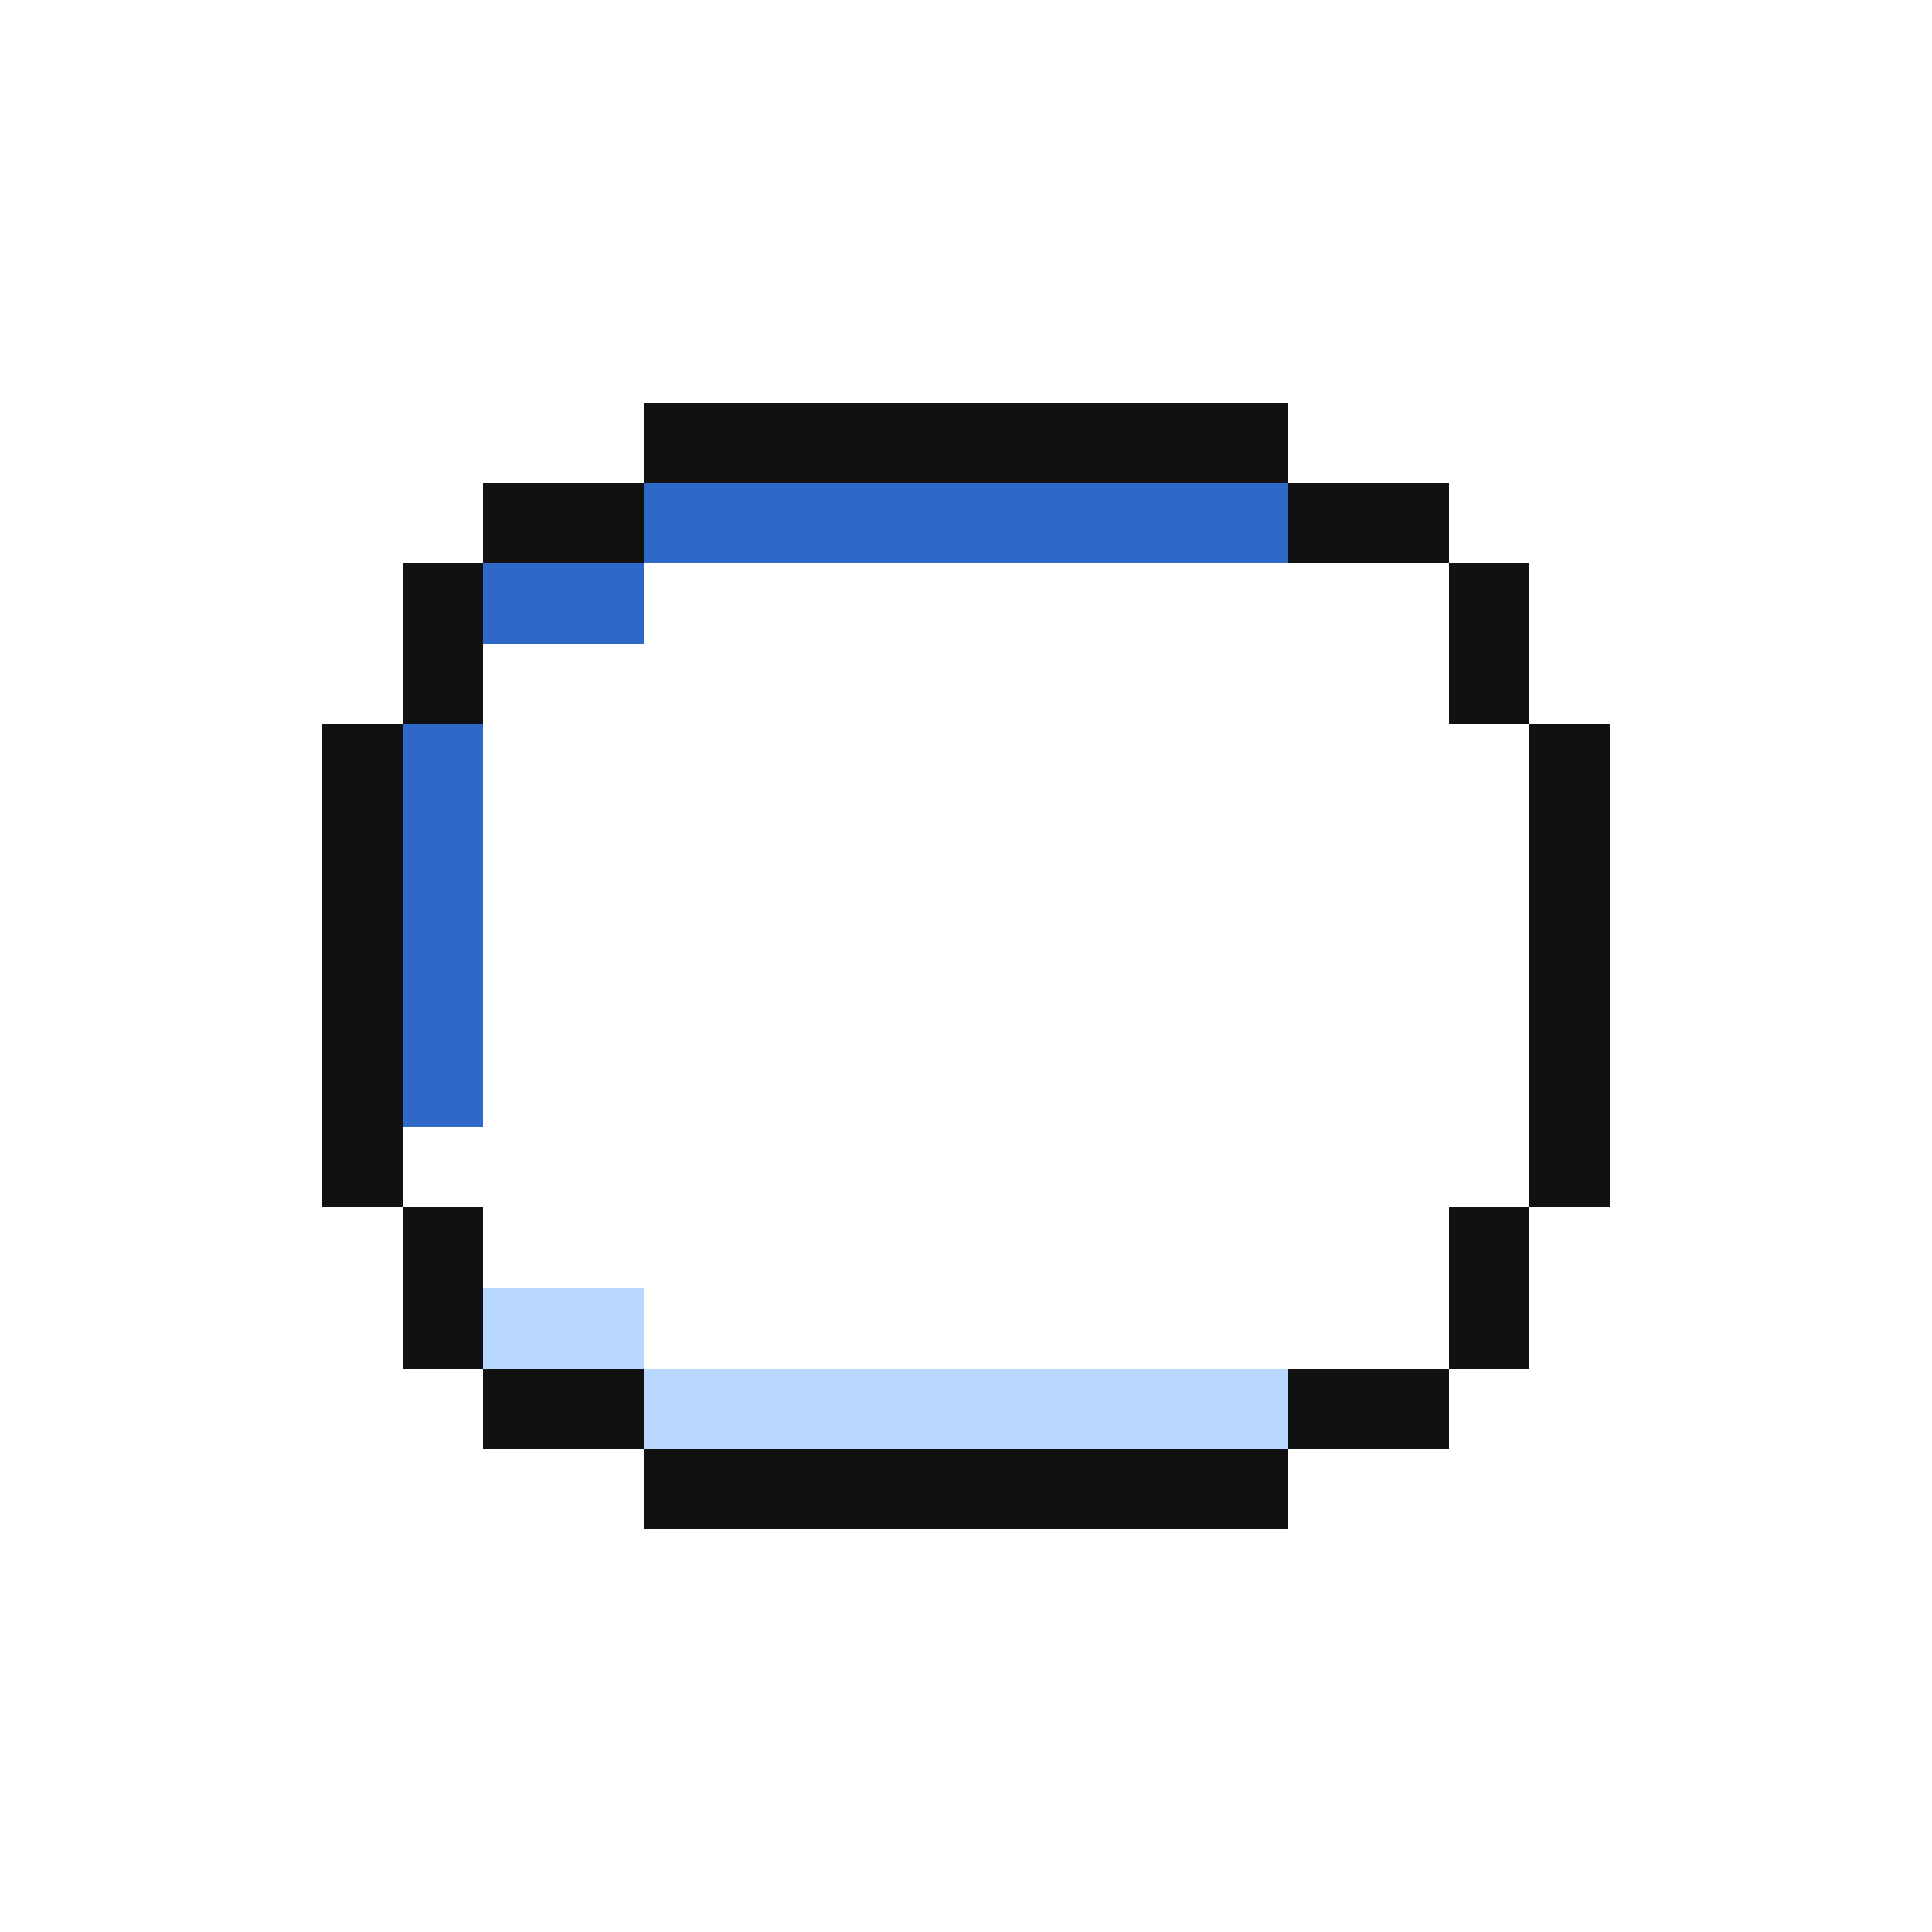
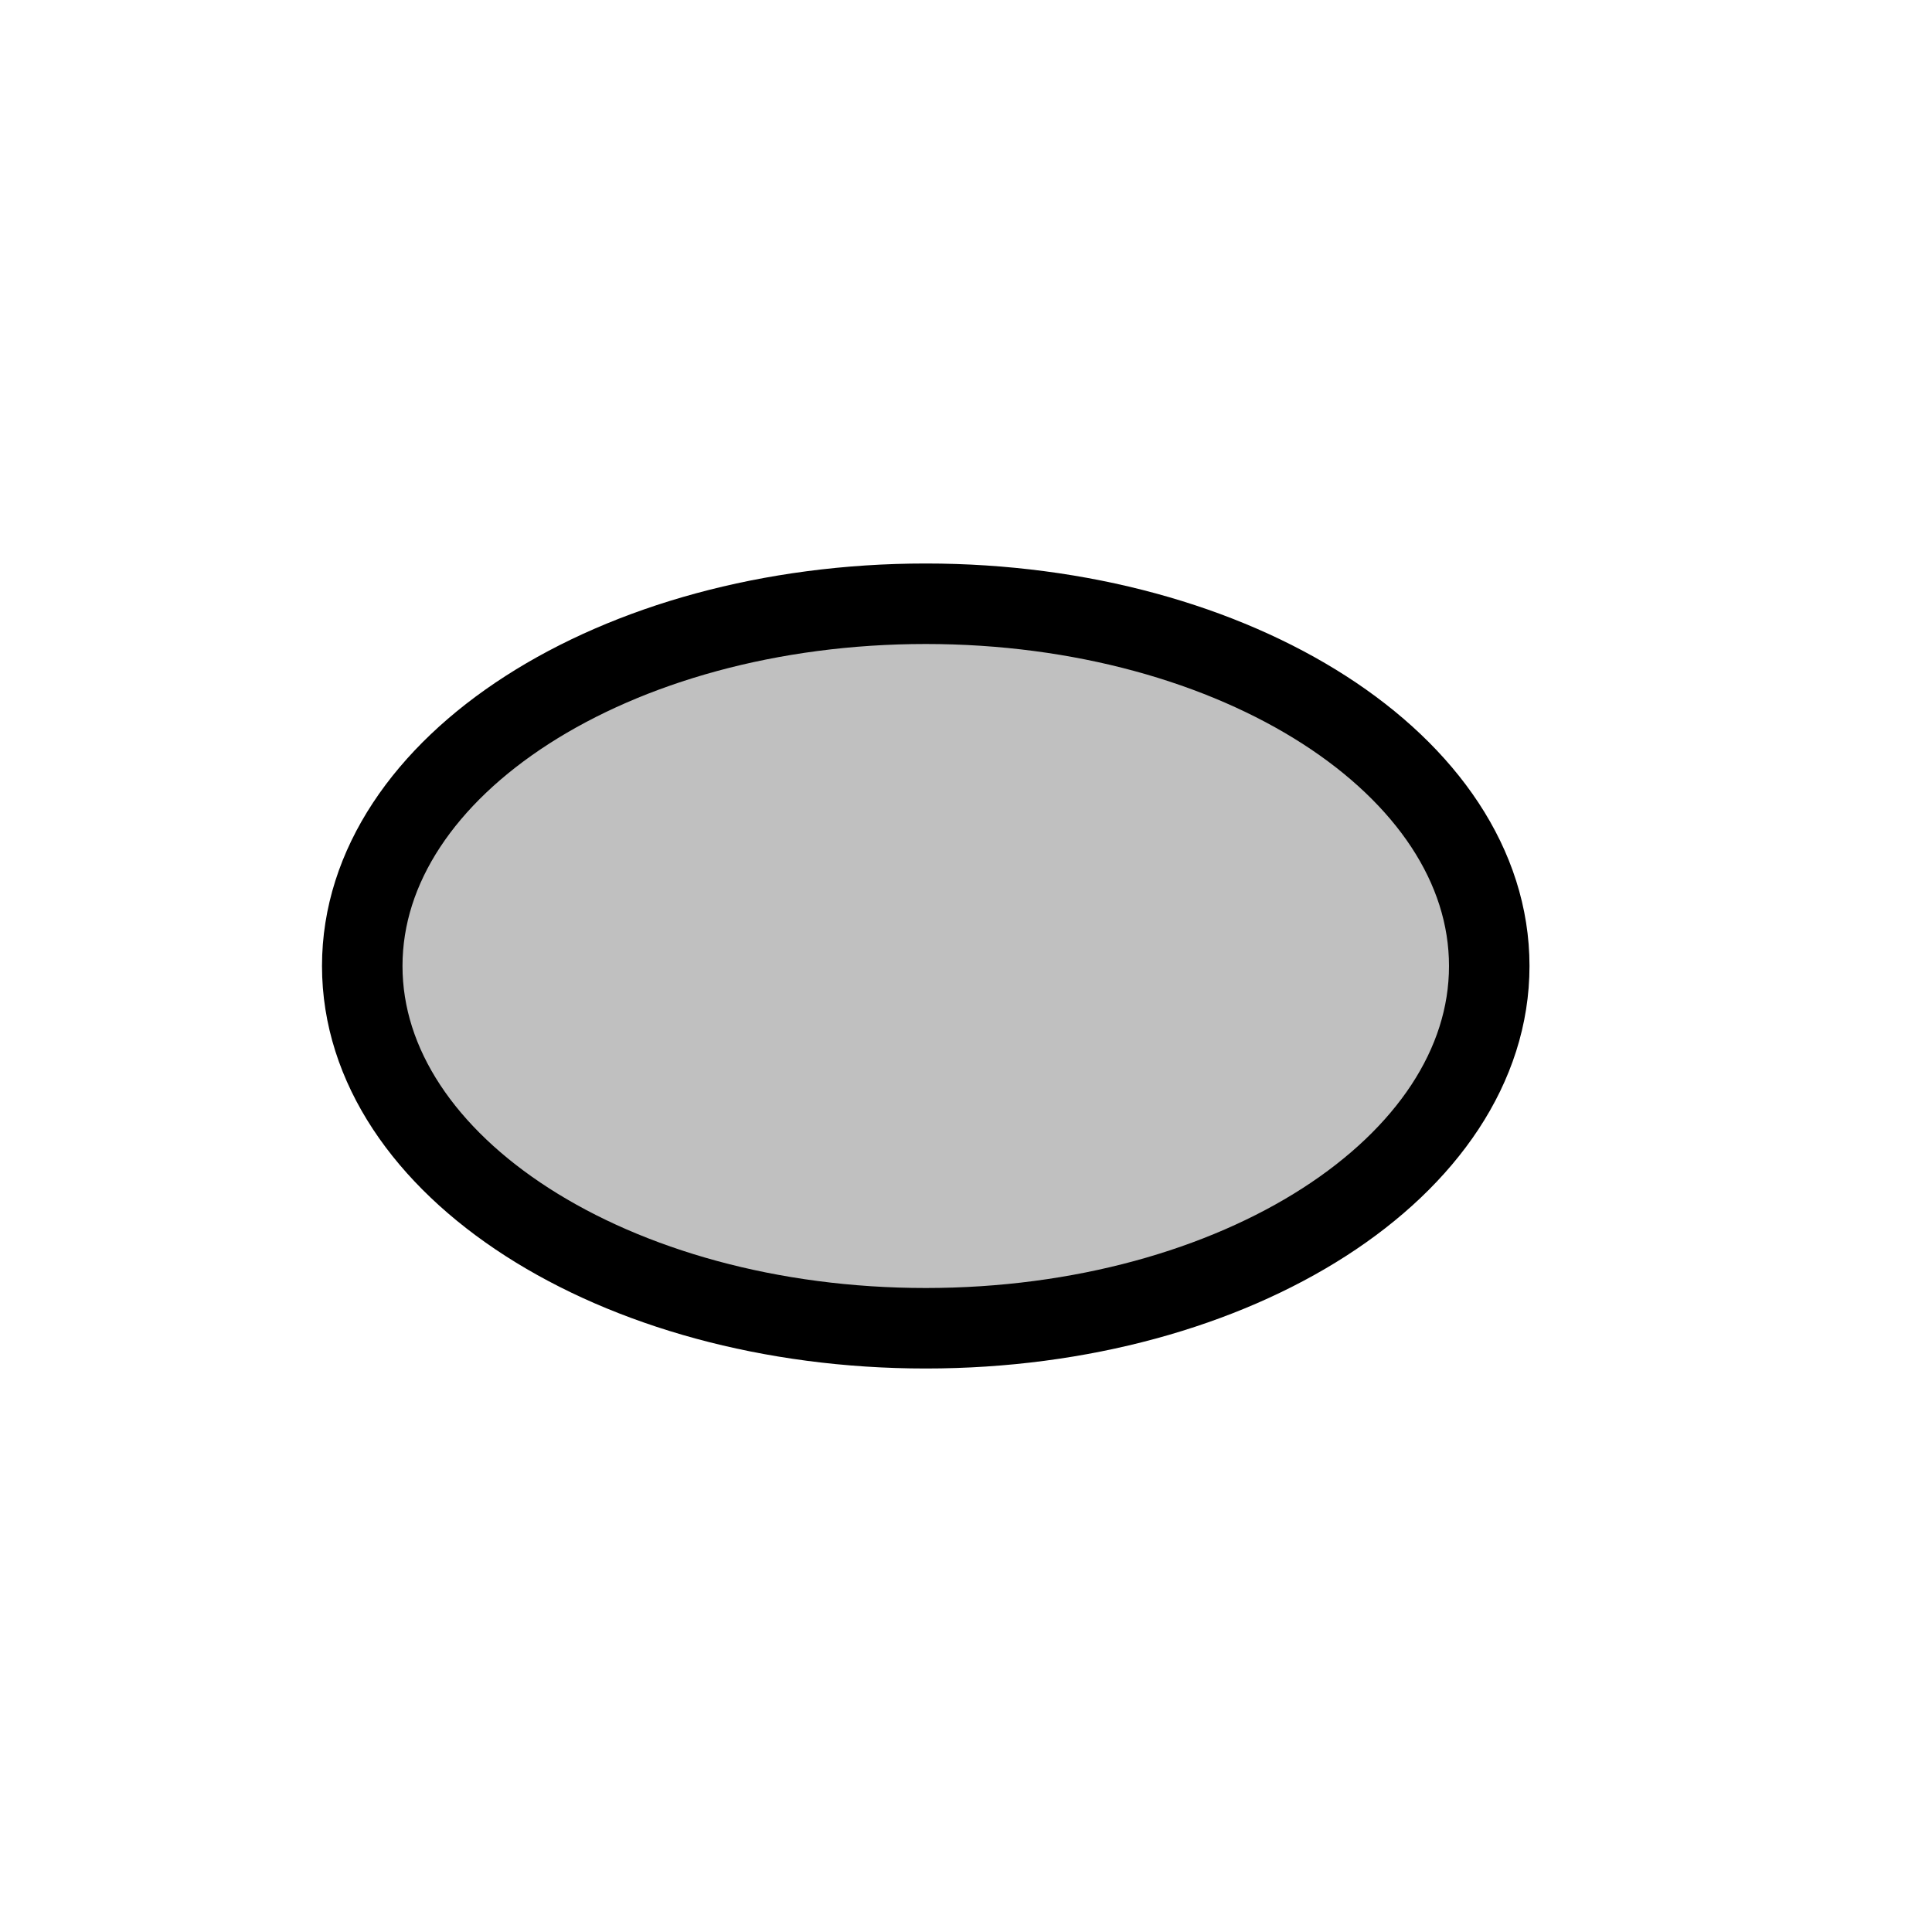
- <svg xmlns="http://www.w3.org/2000/svg" width="24" height="24" viewBox="0 0 24 24" shape-rendering="crispEdges">
-   <rect x="0" y="0" width="24" height="24" fill="none" />
-   <rect x="8" y="5" width="8" height="1" fill="#111111" />
-   <rect x="6" y="6" width="2" height="1" fill="#111111" />
-   <rect x="16" y="6" width="2" height="1" fill="#111111" />
-   <rect x="5" y="7" width="1" height="2" fill="#111111" />
-   <rect x="18" y="7" width="1" height="2" fill="#111111" />
-   <rect x="4" y="9" width="1" height="6" fill="#111111" />
-   <rect x="19" y="9" width="1" height="6" fill="#111111" />
-   <rect x="5" y="15" width="1" height="2" fill="#111111" />
-   <rect x="18" y="15" width="1" height="2" fill="#111111" />
-   <rect x="6" y="17" width="2" height="1" fill="#111111" />
-   <rect x="16" y="17" width="2" height="1" fill="#111111" />
-   <rect x="8" y="18" width="8" height="1" fill="#111111" />
-   <rect x="8" y="6" width="8" height="1" fill="#2f69c8" />
-   <rect x="6" y="7" width="2" height="1" fill="#2f69c8" />
-   <rect x="5" y="9" width="1" height="5" fill="#2f69c8" />
-   <rect x="6" y="16" width="2" height="1" fill="#b8d8ff" />
-   <rect x="8" y="17" width="8" height="1" fill="#b8d8ff" />
+ <svg xmlns="http://www.w3.org/2000/svg" width="24" height="24" viewBox="0 0 24 24">
+   <ellipse cx="471.5" cy="-8" fill="silver" stroke="#000" stroke-linecap="square" stroke-linejoin="bevel" rx="7" ry="4.5" transform="translate(-460 20)" />
</svg>
